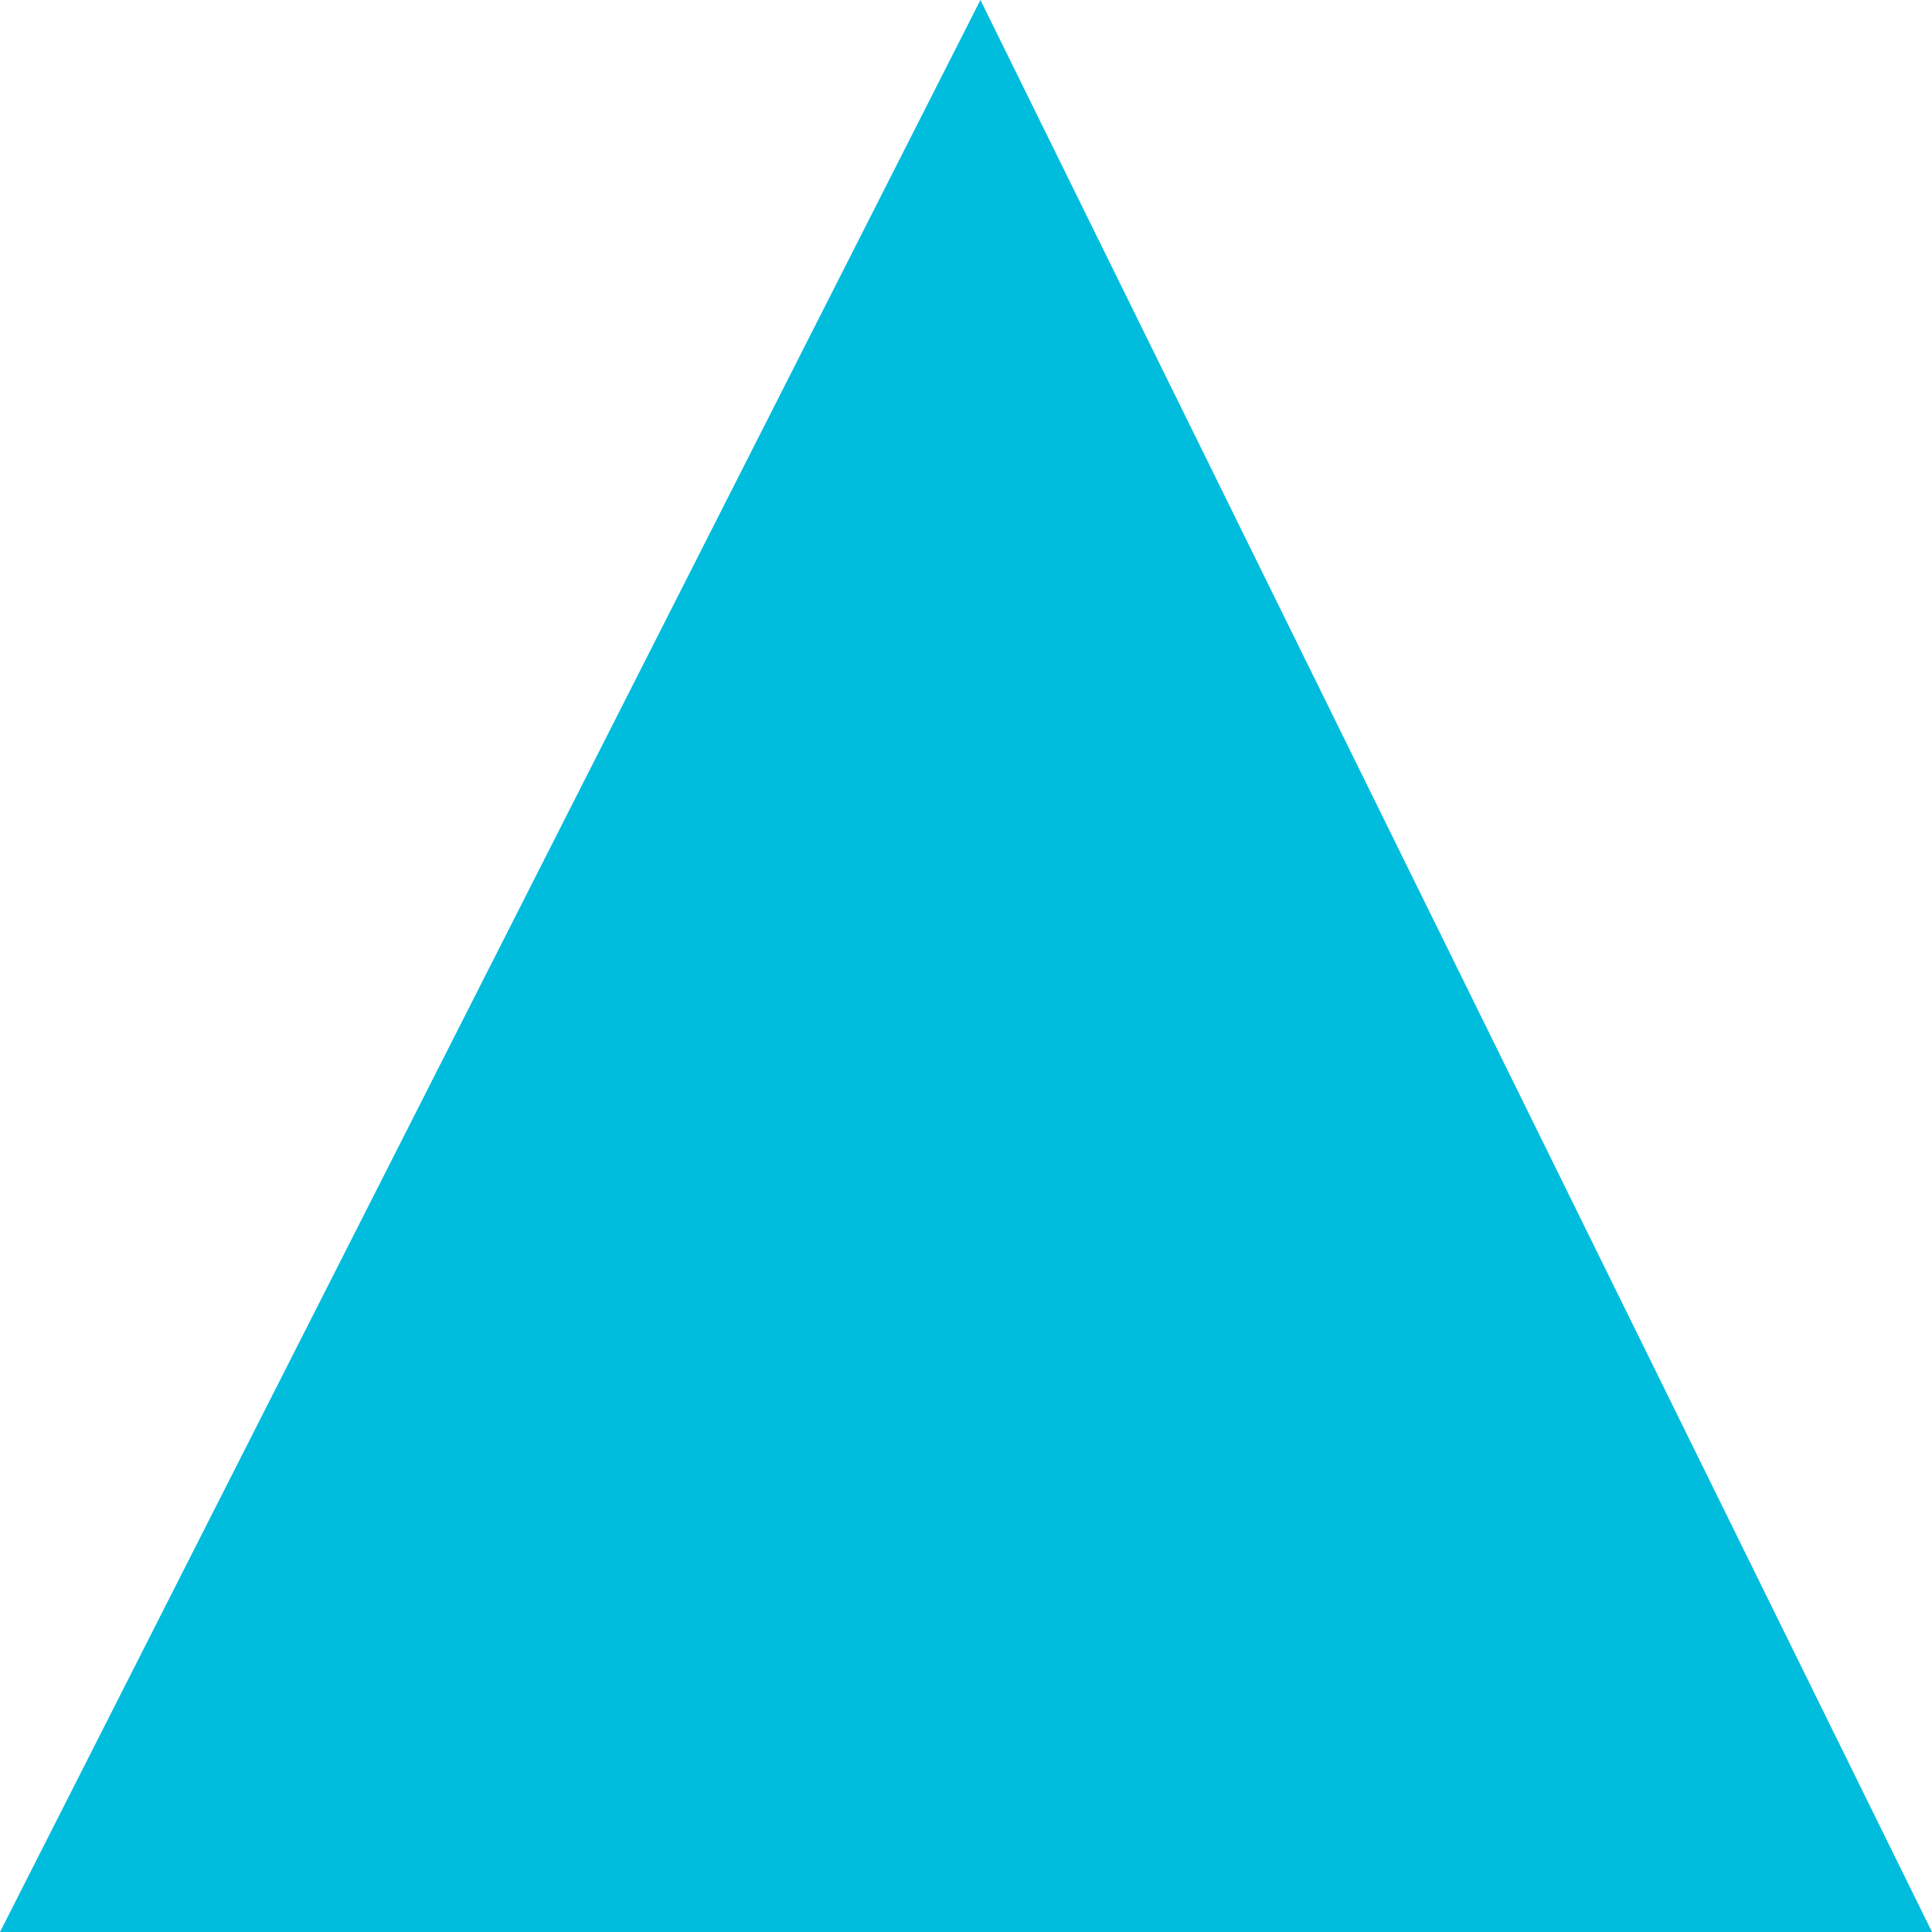
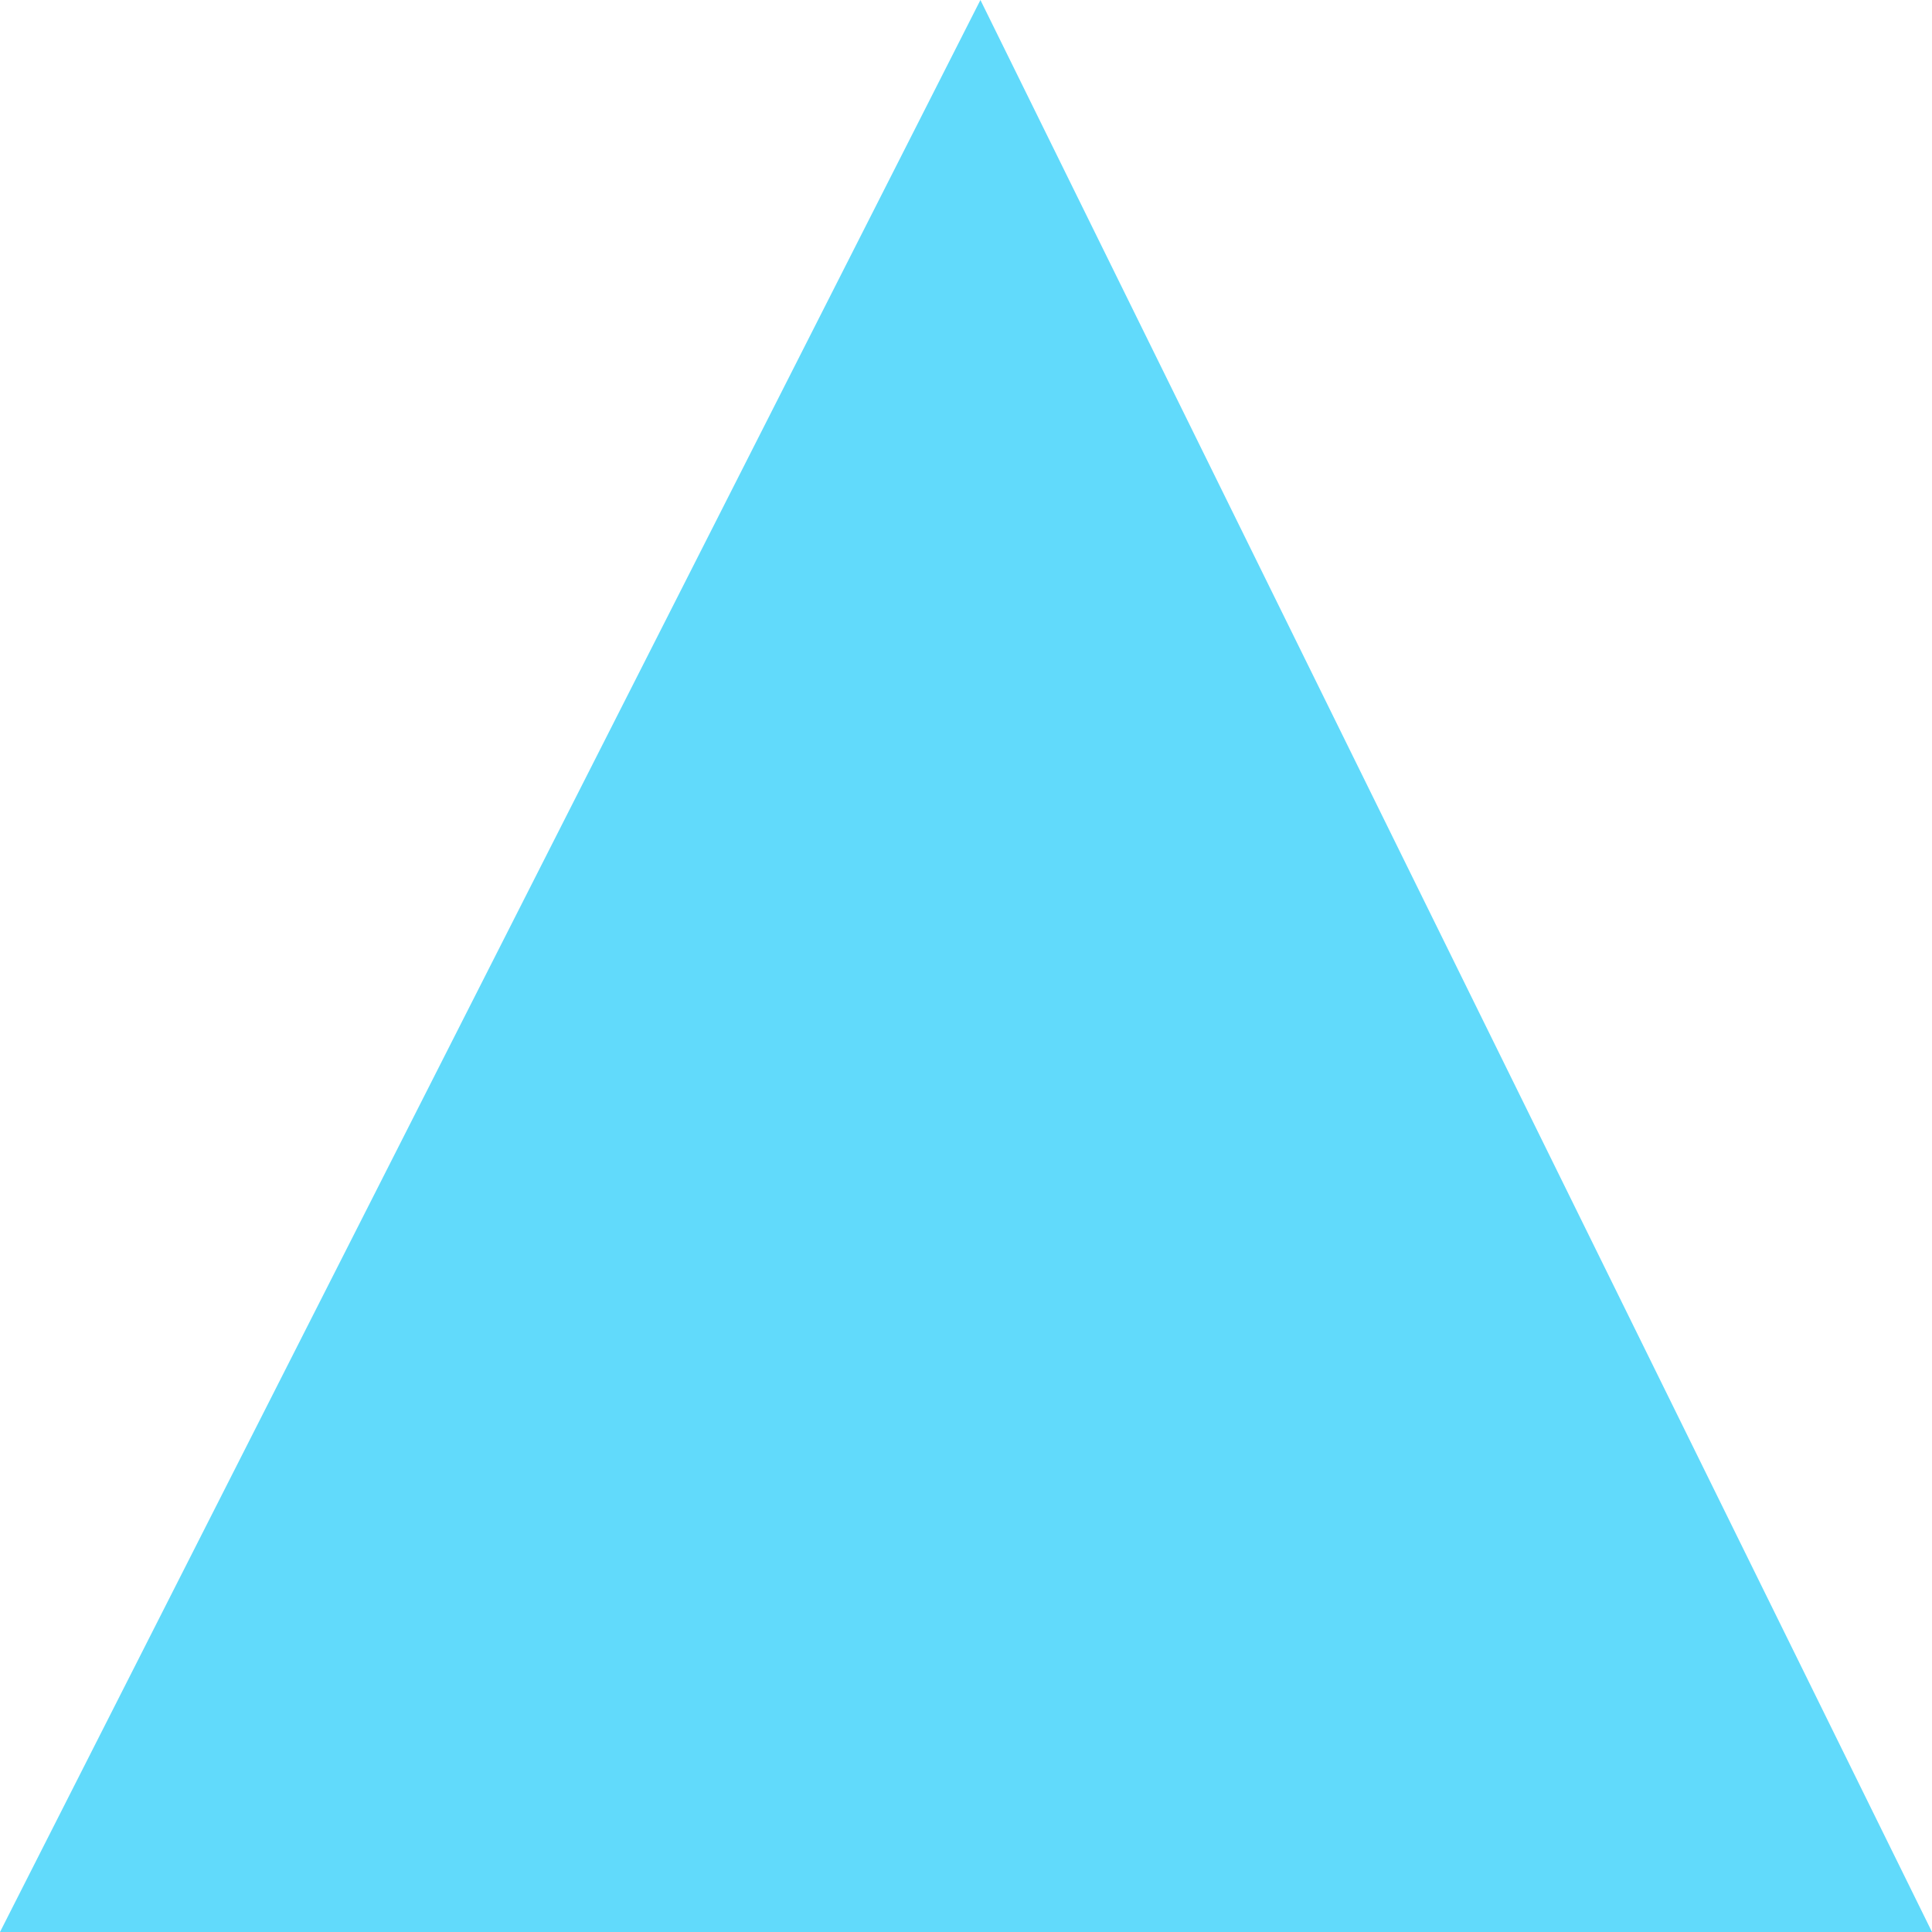
<svg xmlns="http://www.w3.org/2000/svg" version="1.1" id="Layer_1" x="0px" y="0px" viewBox="-391.2 299.3 6.7 6.7" style="enable-background:new -391.2 299.3 6.7 6.7;" xml:space="preserve">
  <style type="text/css">
- 	.st0{fill:#00BCDD;}
+ 	.st0{fill:#61dafb;}
</style>
  <polygon class="st0" points="-384.5,306 -391.2,306 -387.8,299.3 " />
</svg>
